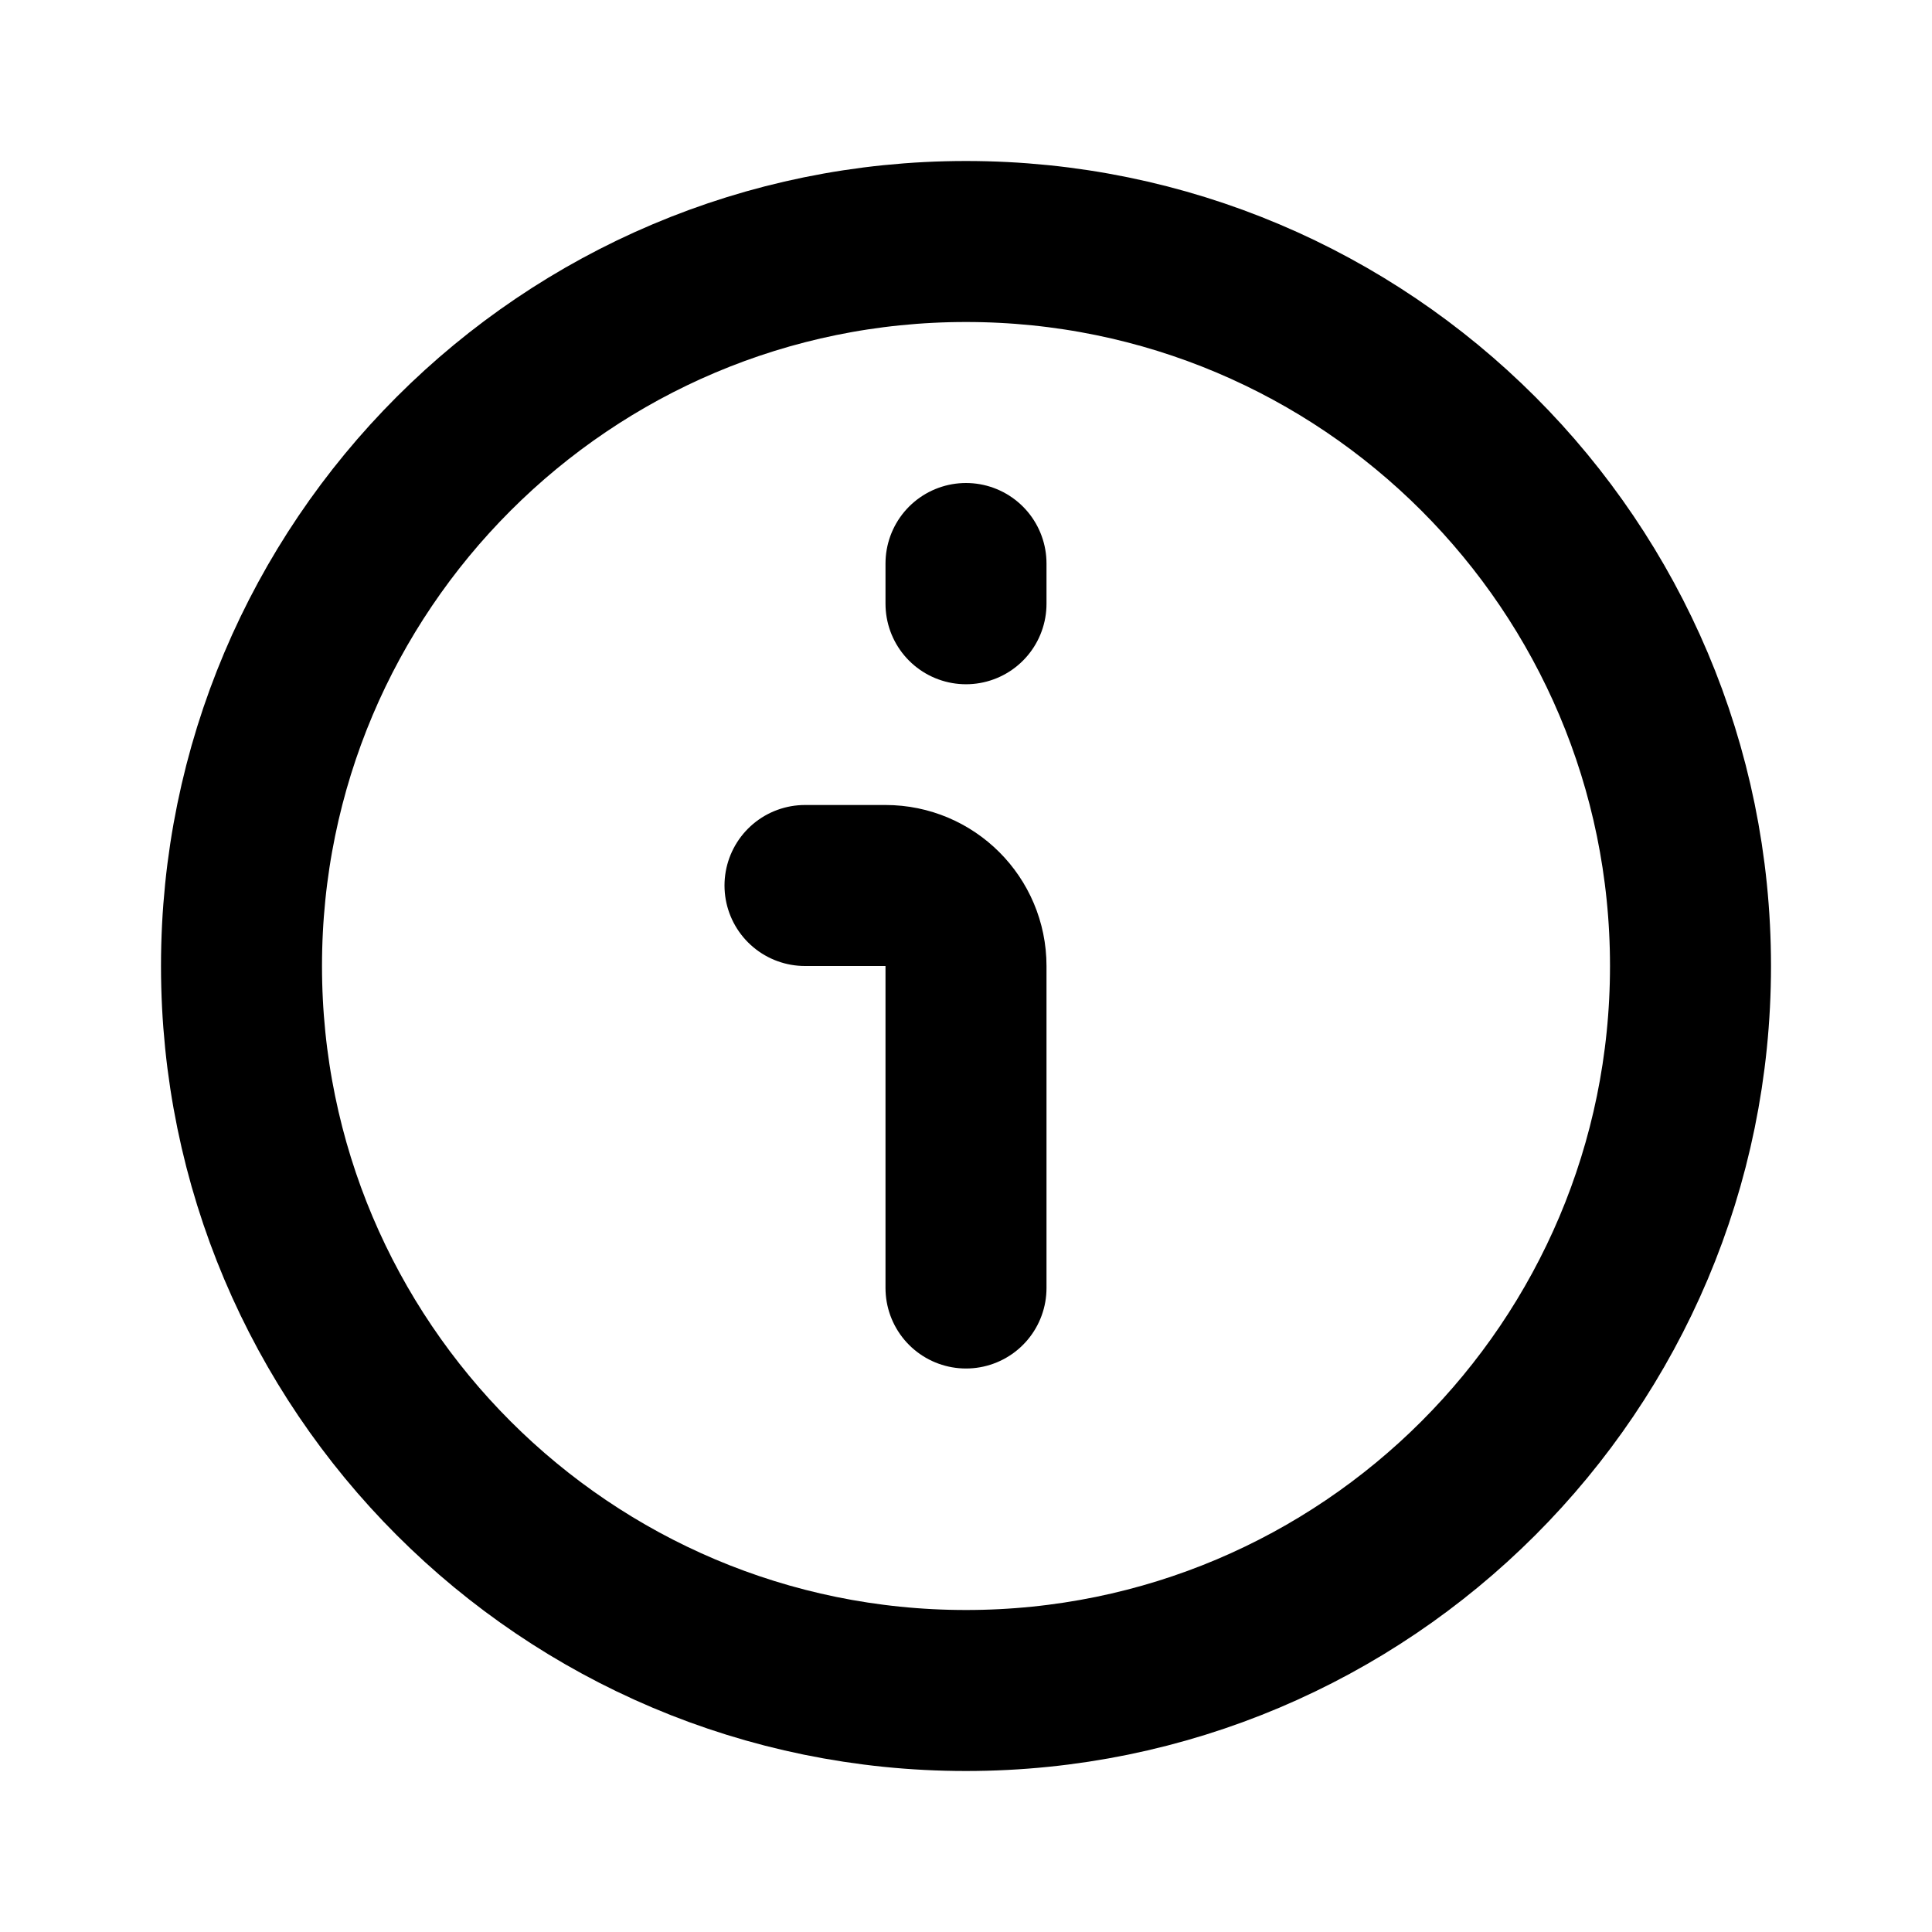
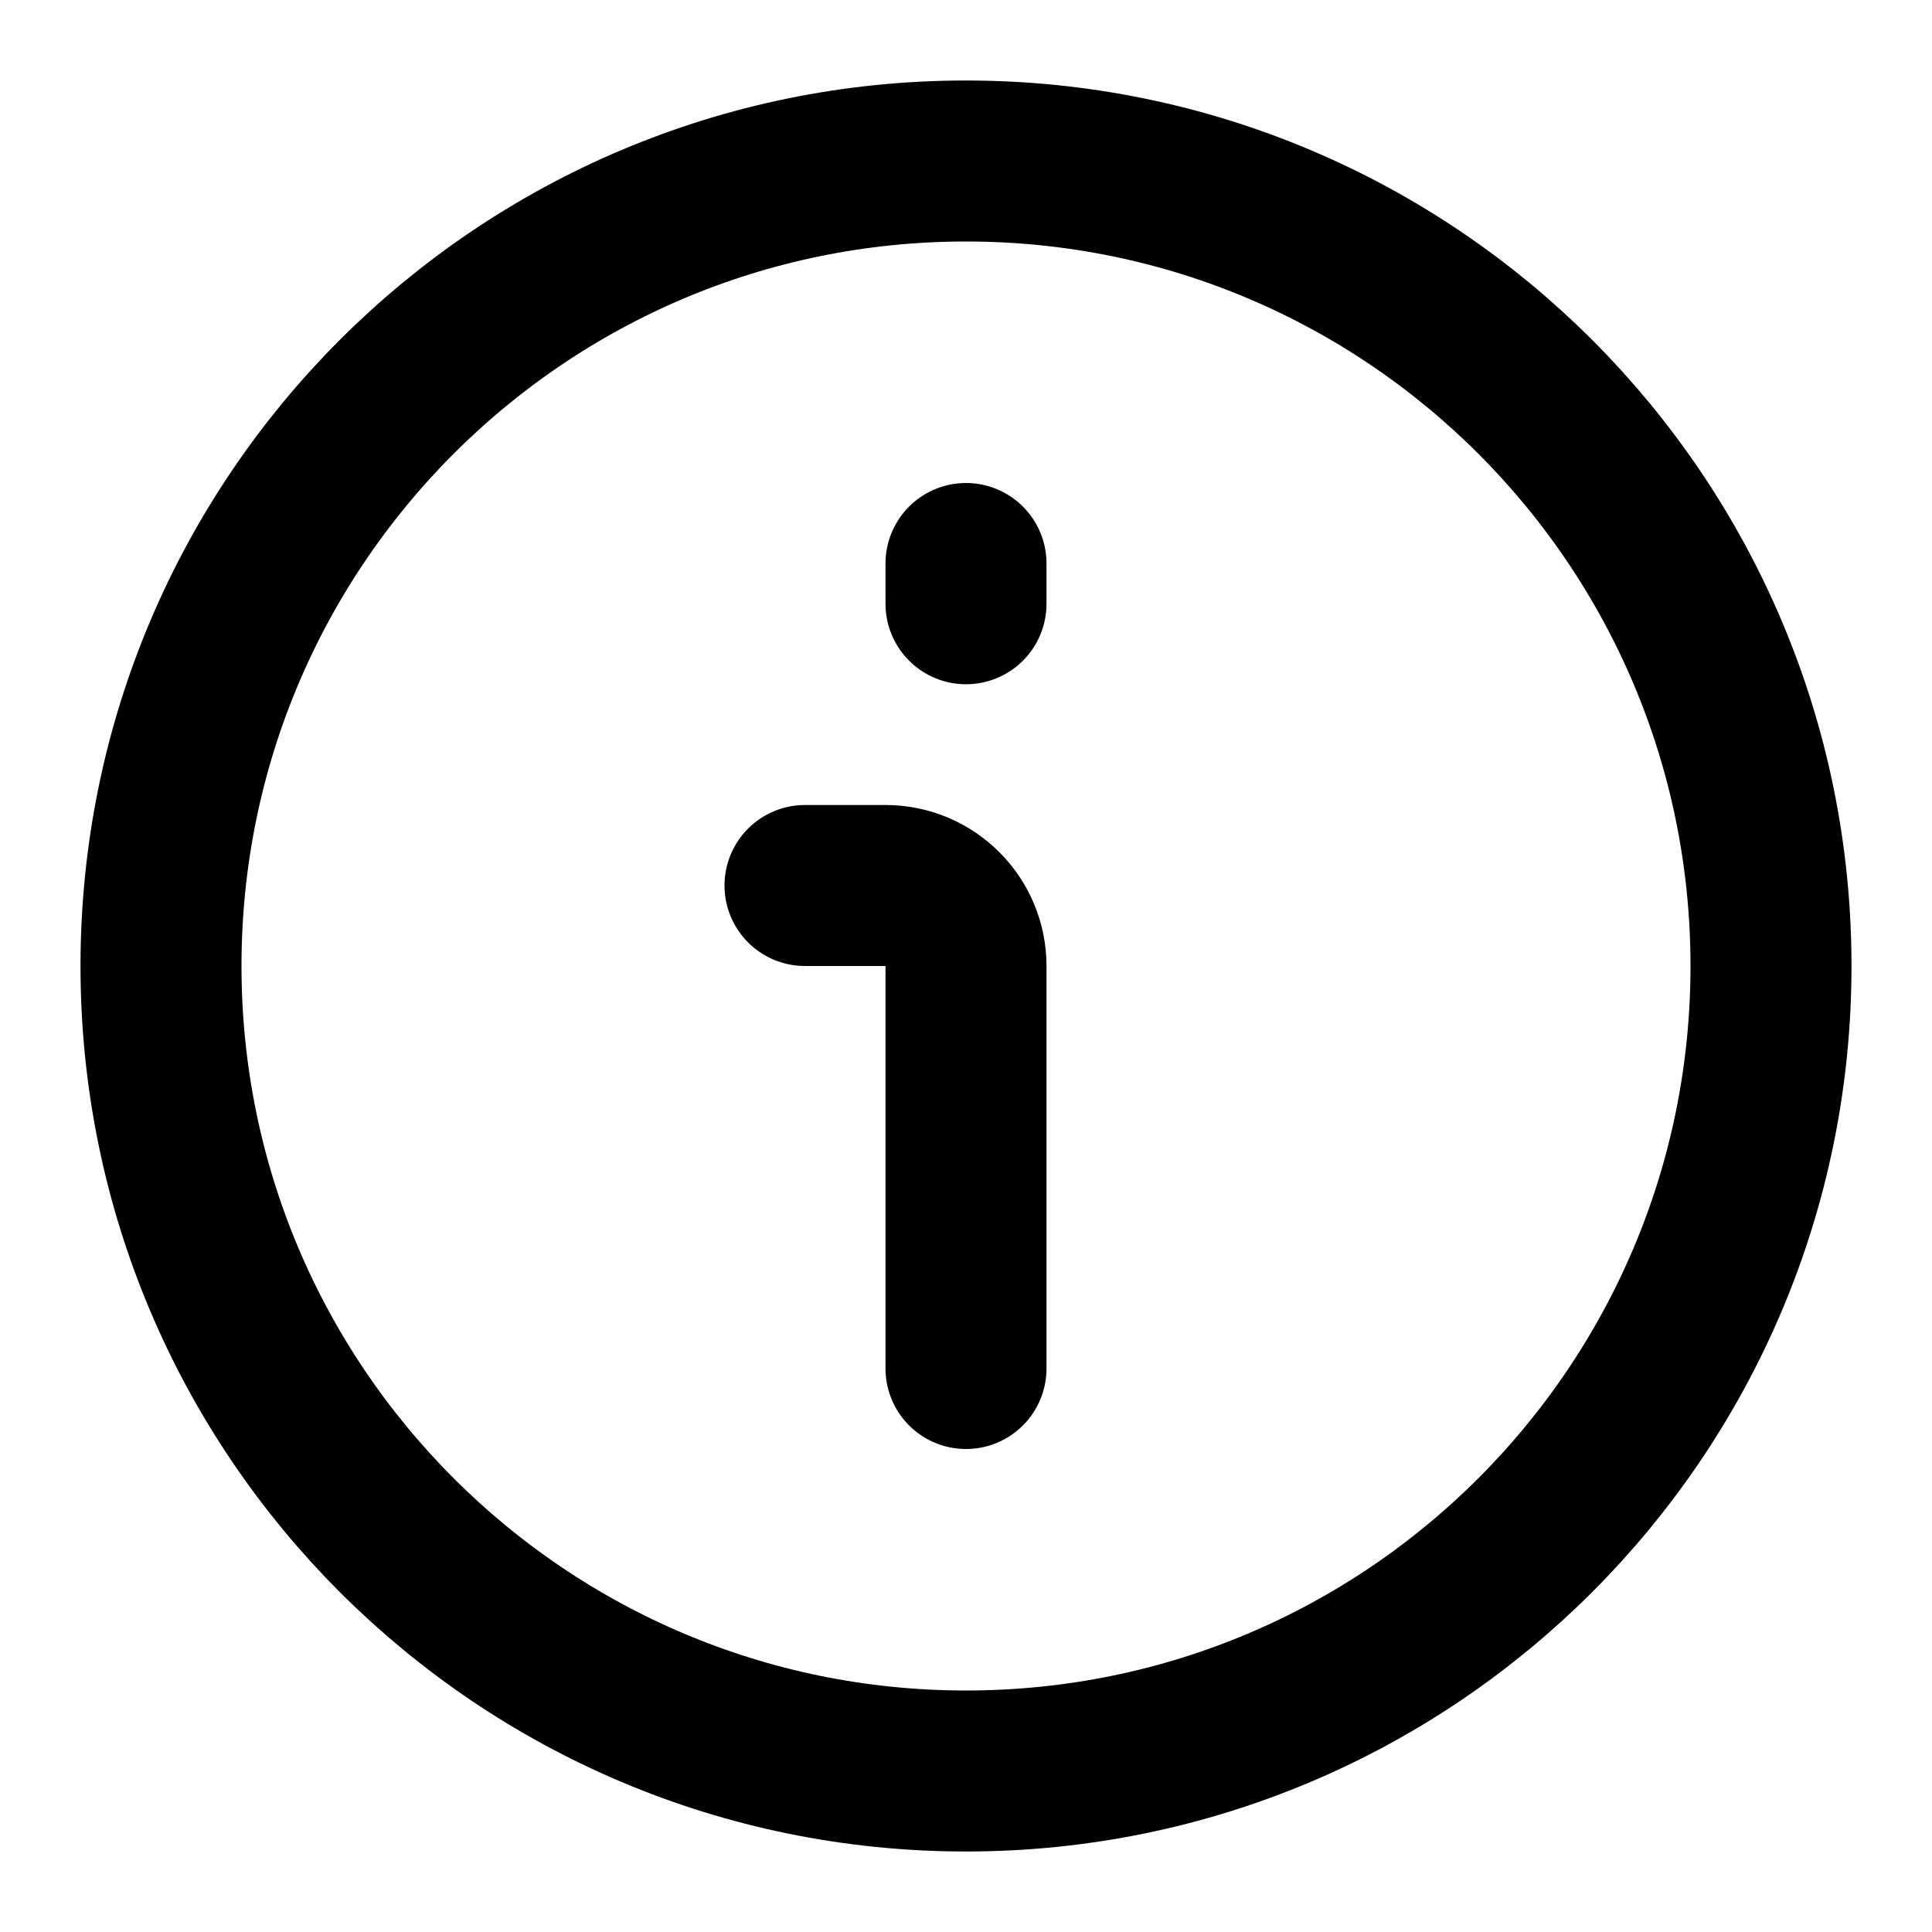
<svg xmlns="http://www.w3.org/2000/svg" width="24" height="24" viewBox="0 0 24 24" fill="none">
-   <path d="M12 16V12C12 11.448 11.552 11 11 11H10" stroke="black" stroke-width="2" stroke-linecap="round" stroke-linejoin="round" />
-   <circle cx="12" cy="12" r="9" stroke="black" stroke-width="2" />
+   <path d="M12 17V12C12 11.448 11.552 11 11 11H10" stroke="black" stroke-width="2" stroke-linecap="round" stroke-linejoin="round" />
+   <circle cx="12" cy="12" r="10" stroke="black" stroke-width="2" />
  <path d="M12 7V7.5" stroke="black" stroke-width="2" stroke-linecap="round" stroke-linejoin="round" />
</svg>
